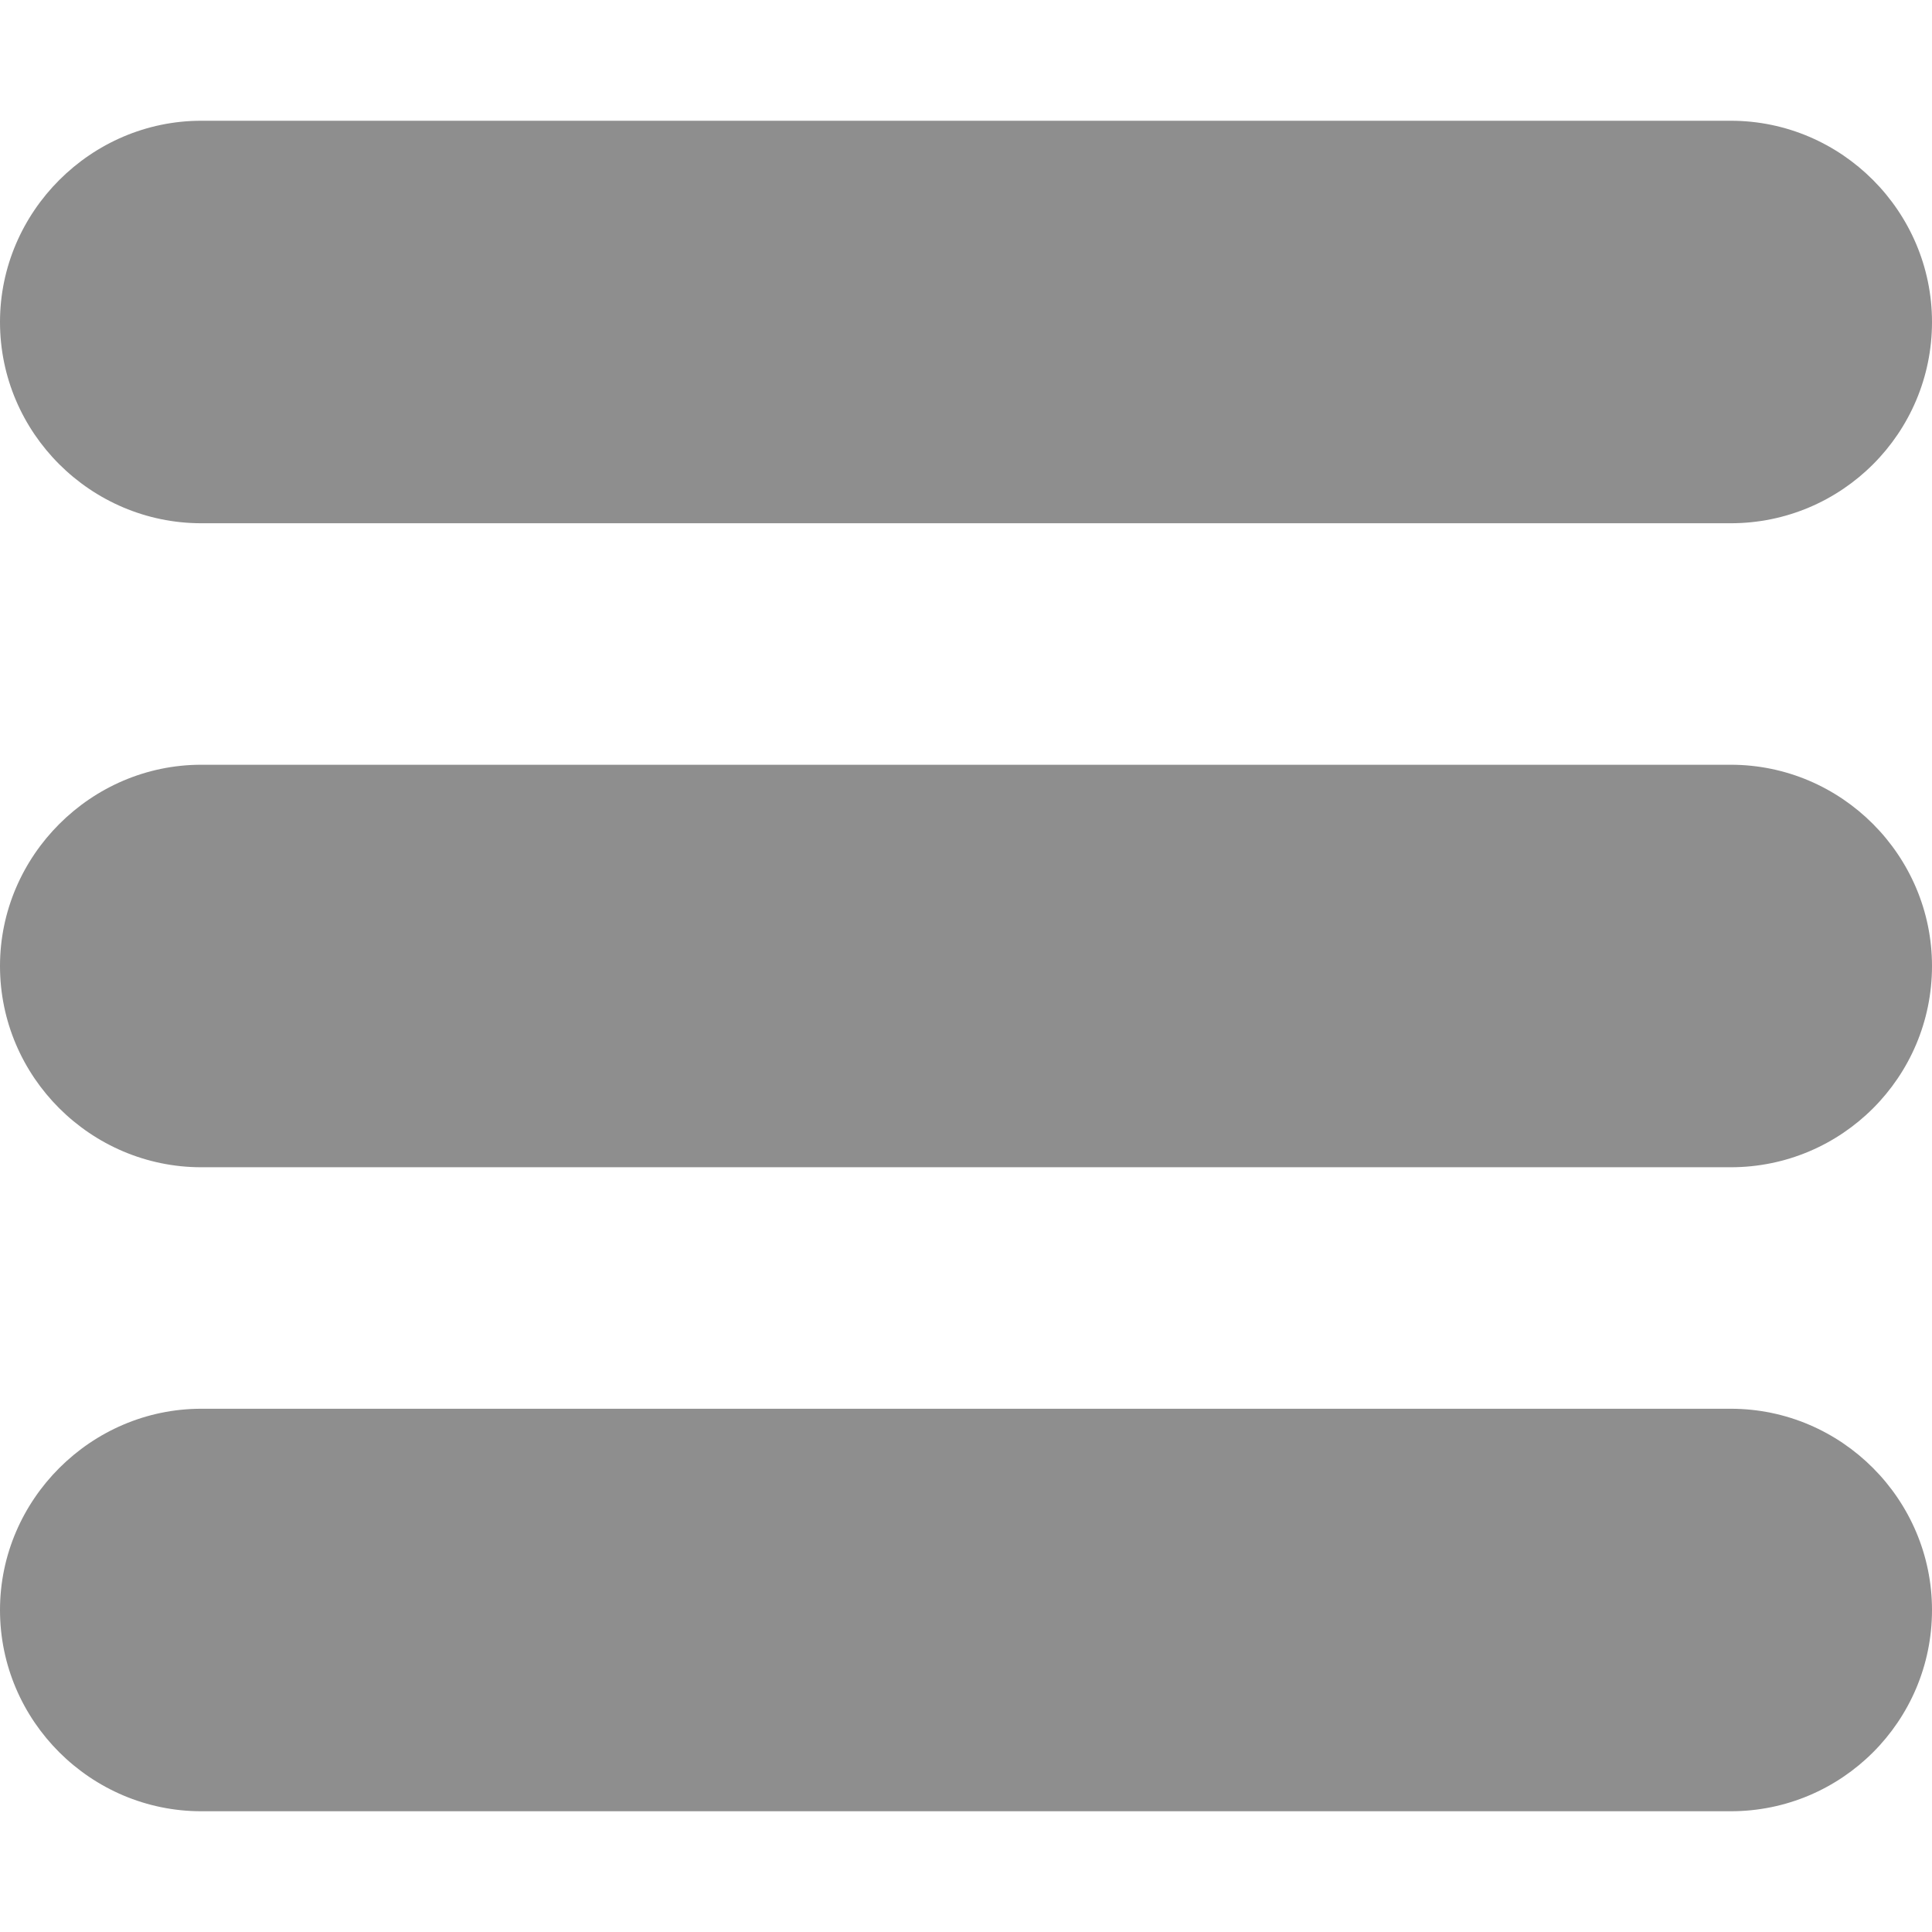
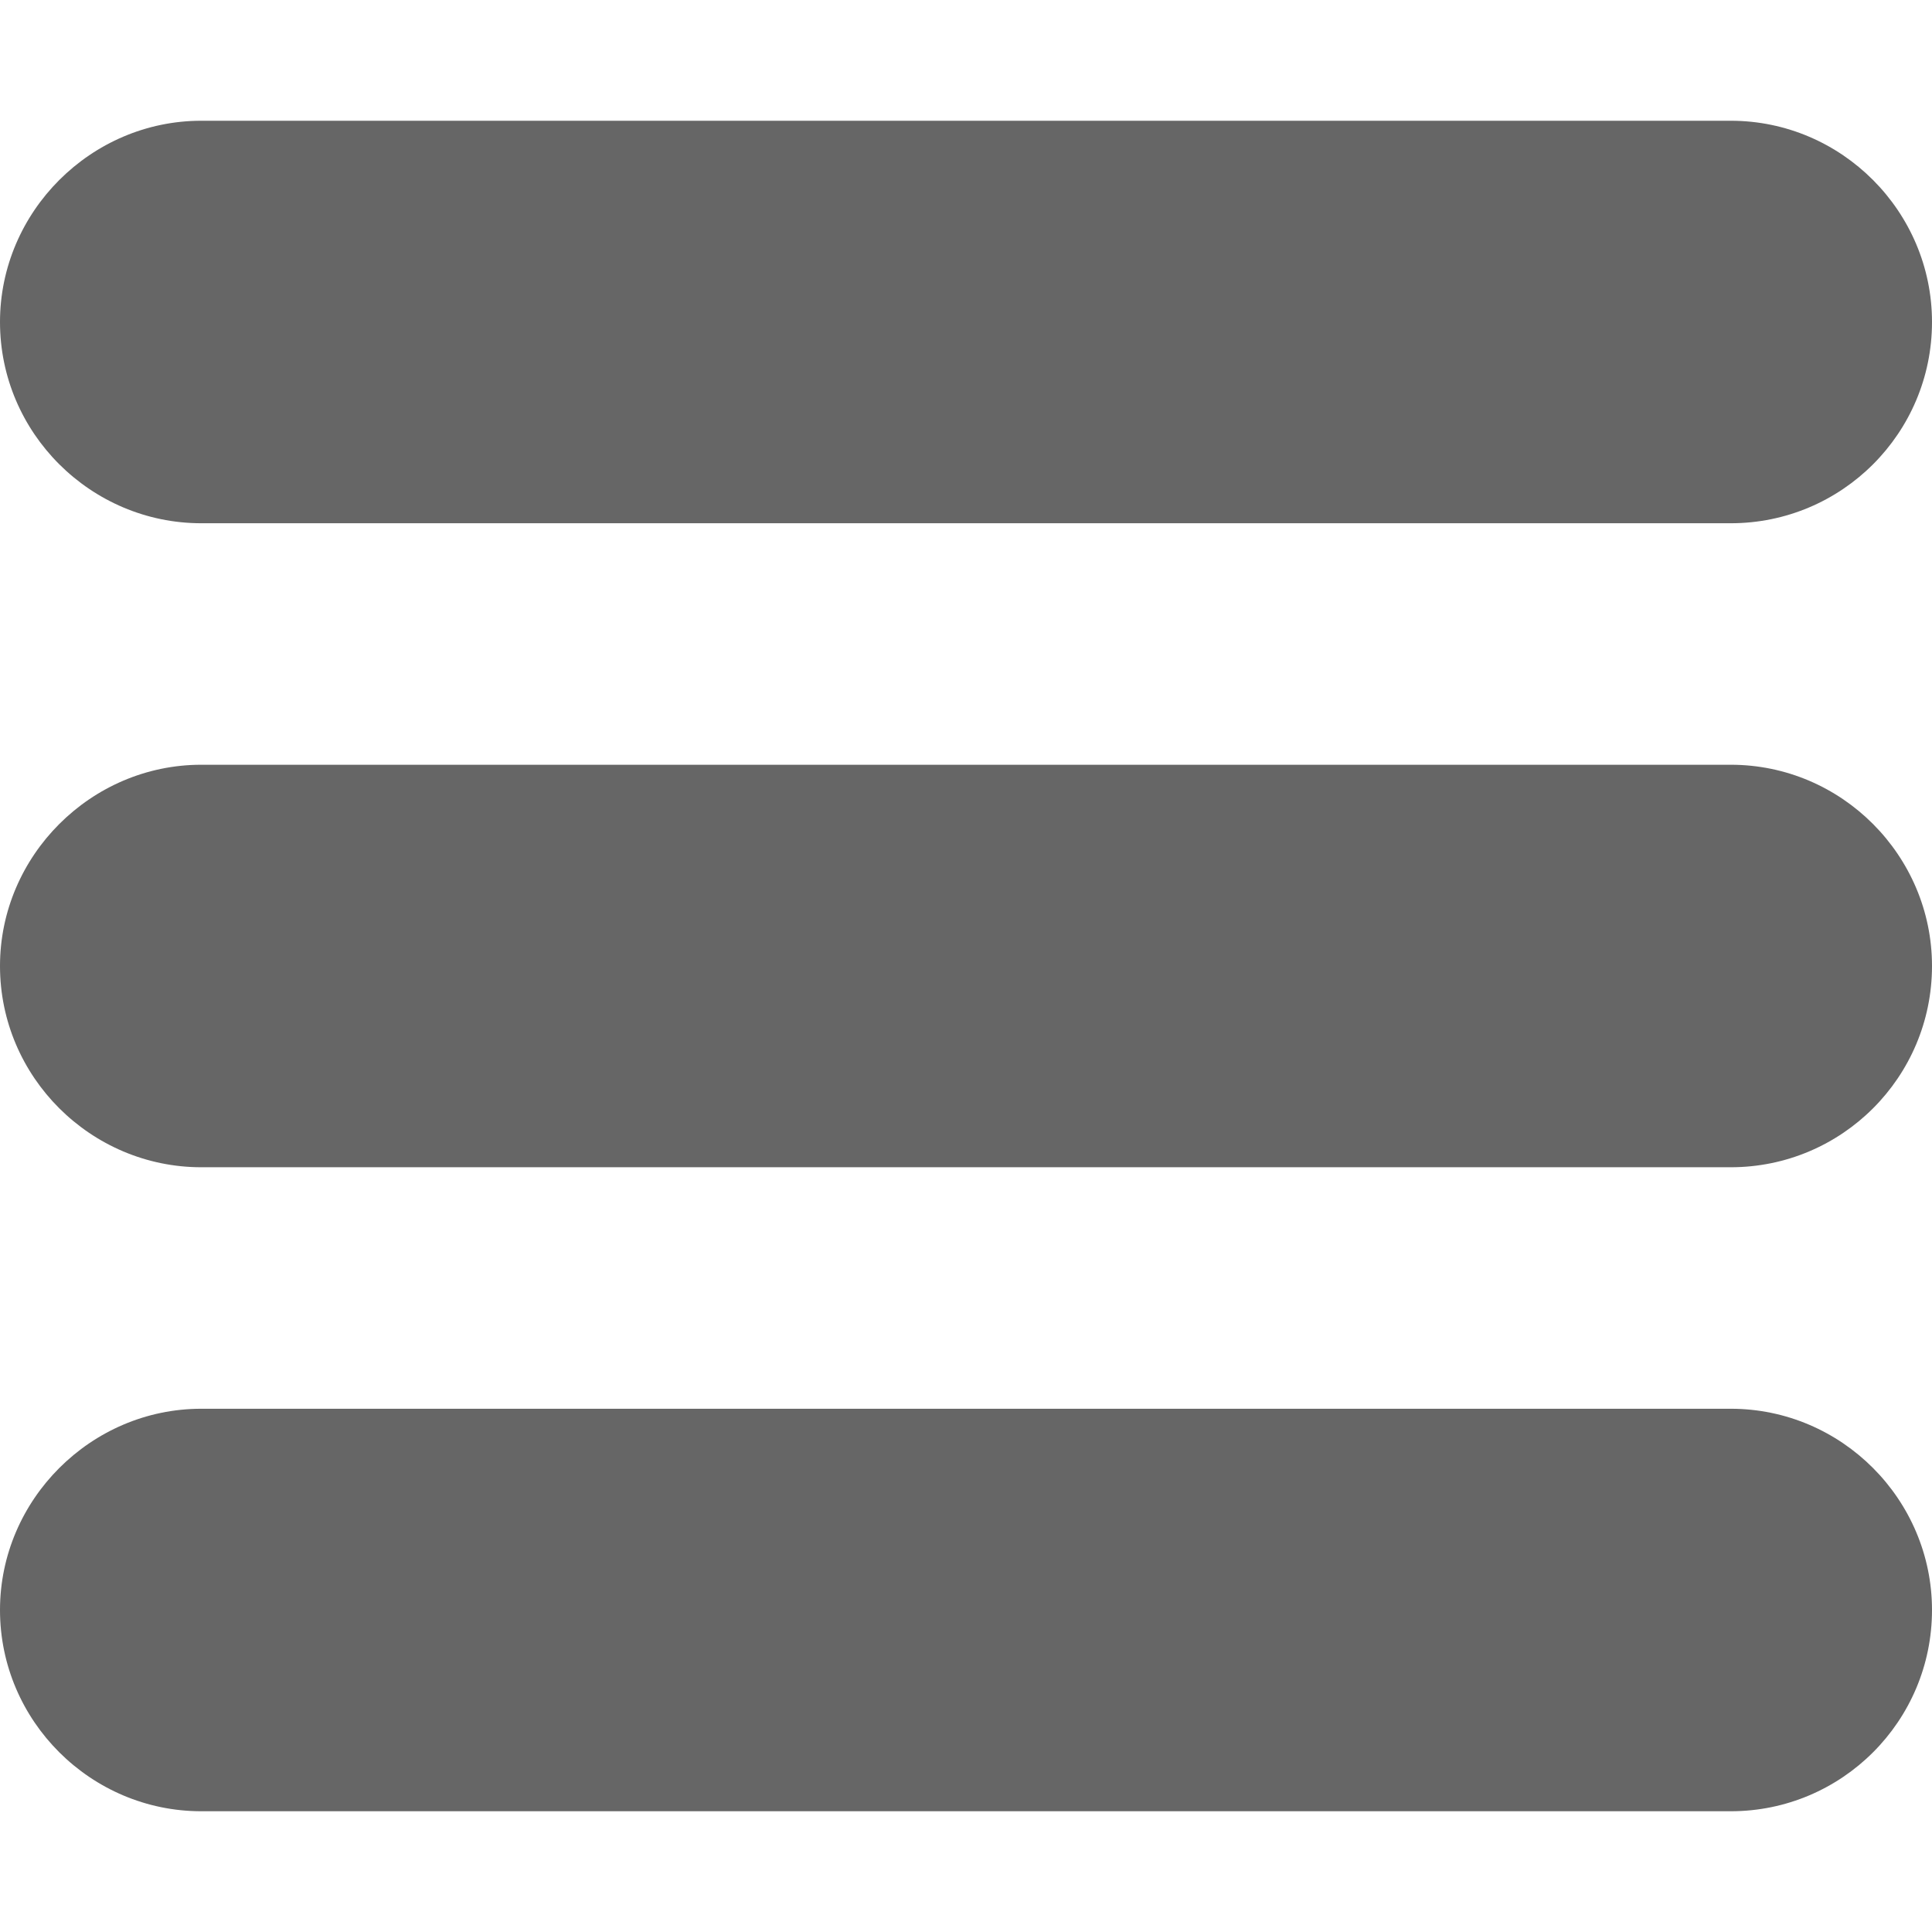
<svg xmlns="http://www.w3.org/2000/svg" width="24" height="24">
-   <path fill="#8e8e8e" d="M21.5 9.5c1.38 0 2.5 1.13 2.5 2.5a2.5 2.5 0 0 1-2.5 2.5h-19C1.13 14.5 0 13.38 0 12c0-1.37 1.13-2.5 2.5-2.5h19zm-19-3C1.13 6.5 0 5.38 0 4c0-1.37 1.13-2.5 2.5-2.5h19C22.88 1.5 24 2.63 24 4a2.5 2.5 0 0 1-2.5 2.5h-19zm19 11c1.38 0 2.5 1.13 2.5 2.5a2.5 2.5 0 0 1-2.5 2.5h-19C1.13 22.5 0 21.38 0 20c0-1.37 1.13-2.5 2.5-2.5h19z" />
+   <path fill="#666" d="M21.5 9.5c1.38 0 2.5 1.13 2.5 2.5a2.5 2.5 0 0 1-2.5 2.5h-19C1.13 14.5 0 13.38 0 12c0-1.37 1.13-2.5 2.5-2.5h19zm-19-3C1.13 6.5 0 5.38 0 4c0-1.37 1.13-2.5 2.5-2.5h19C22.88 1.5 24 2.63 24 4a2.5 2.5 0 0 1-2.5 2.5h-19zm19 11c1.38 0 2.5 1.13 2.5 2.5a2.5 2.5 0 0 1-2.5 2.5h-19C1.13 22.5 0 21.38 0 20c0-1.37 1.13-2.5 2.5-2.5h19z" />
</svg>
